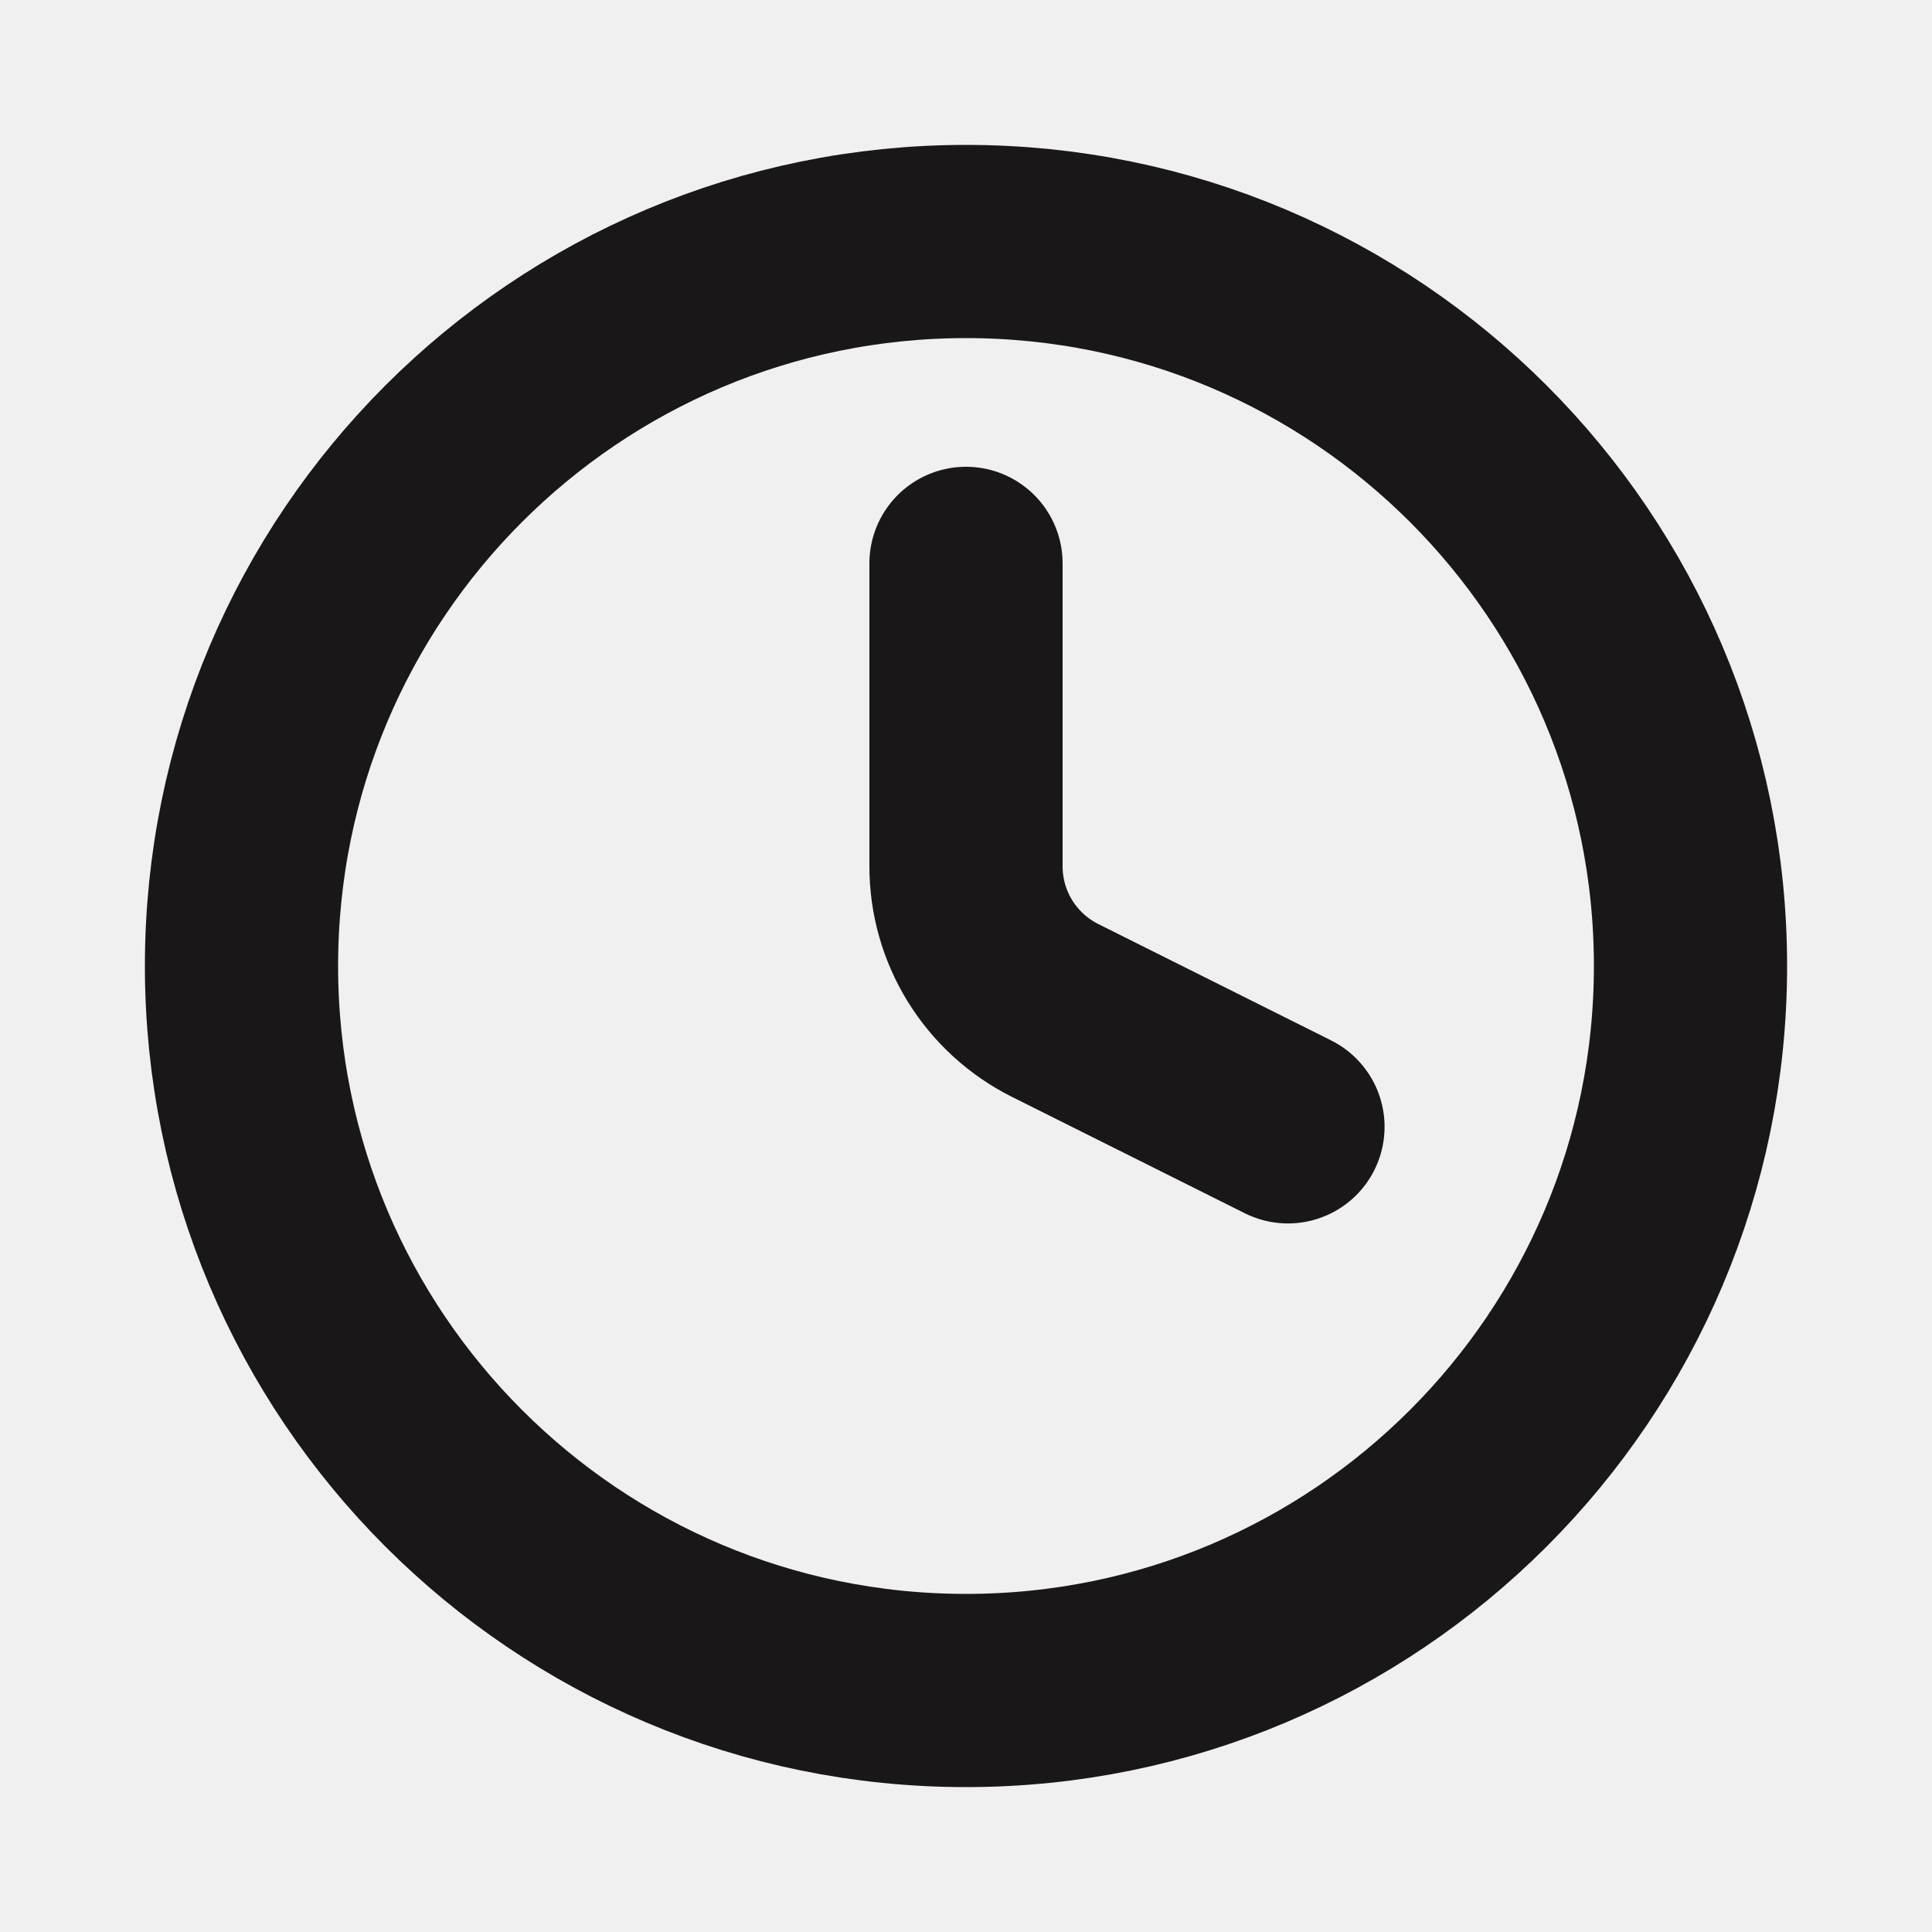
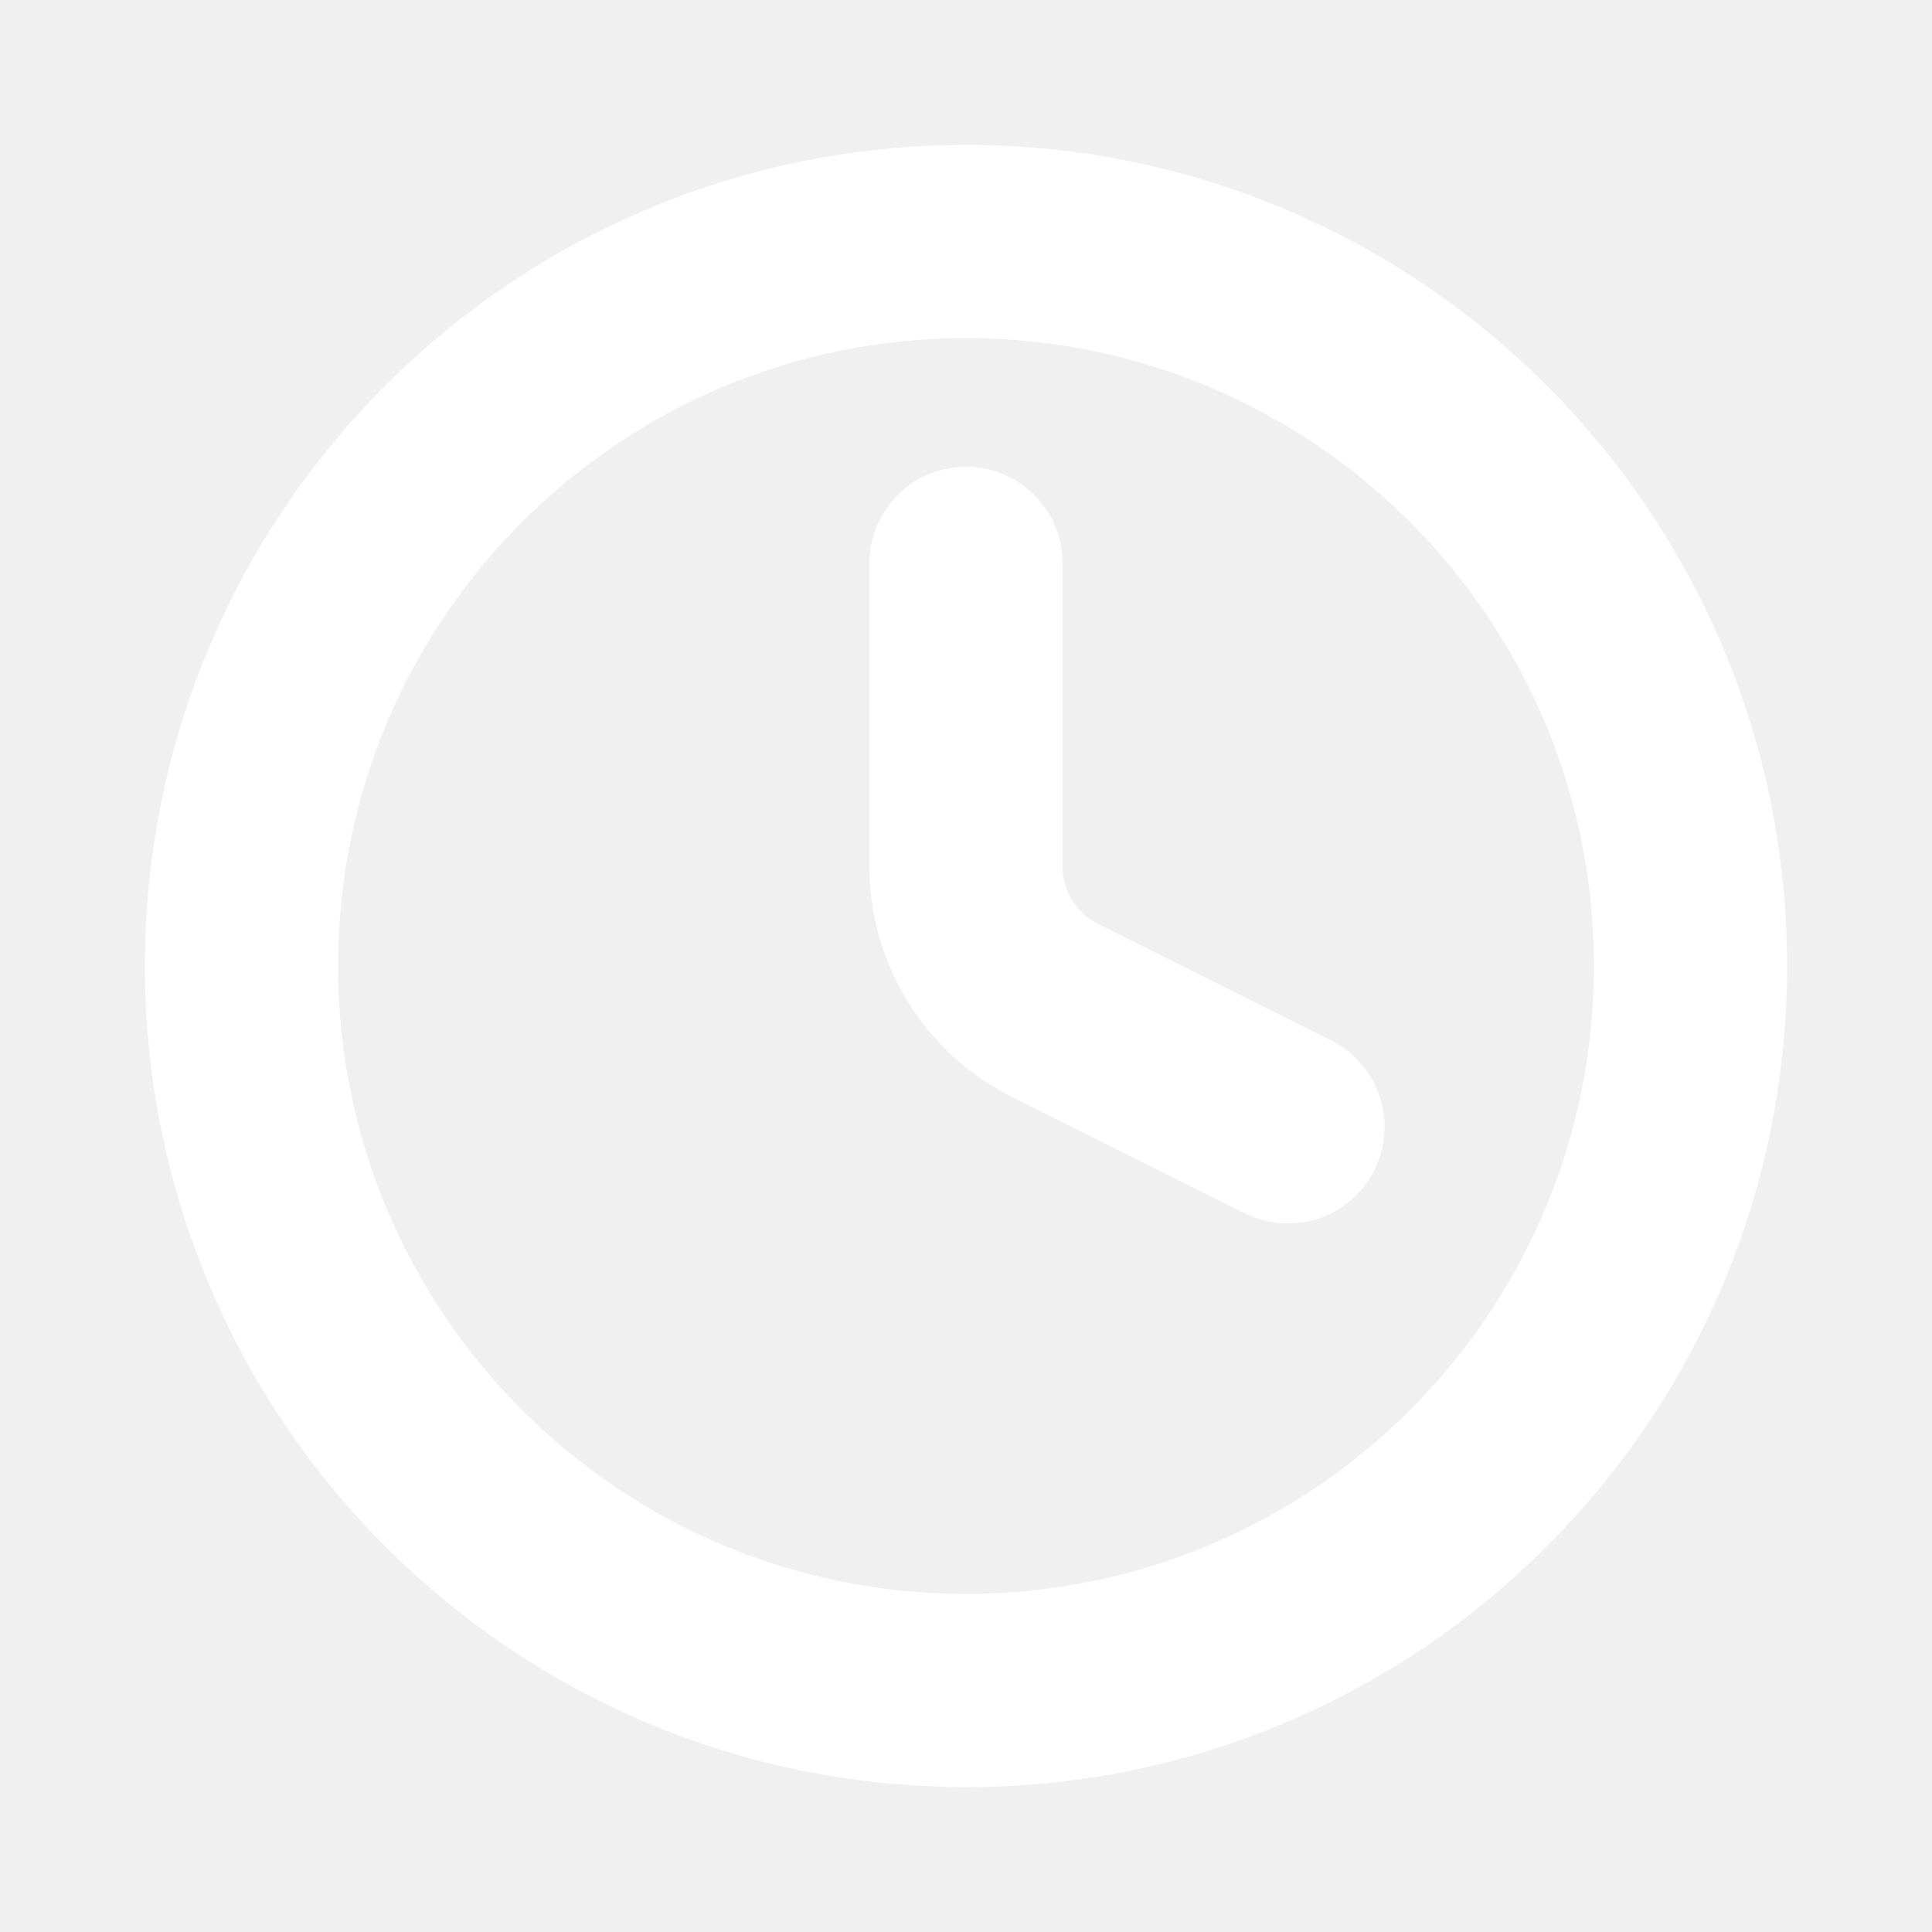
<svg xmlns="http://www.w3.org/2000/svg" width="20" height="20" viewBox="0 0 20 20" fill="none">
-   <path d="M10 17.5C14.142 17.5 17.5 14.142 17.5 10C17.5 5.858 14.142 2.5 10 2.5C5.858 2.5 2.5 5.858 2.5 10C2.5 14.142 5.858 17.5 10 17.5Z" stroke="#1A1719" stroke-width="2" stroke-linecap="round" stroke-linejoin="round" />
-   <path d="M10 5.832V8.969C10 9.278 10.086 9.582 10.249 9.845C10.412 10.108 10.645 10.321 10.922 10.46L13.333 11.665" stroke="#1A1719" stroke-width="2" stroke-linecap="round" stroke-linejoin="round" />
+   <path d="M10 17.5C14.142 17.5 17.5 14.142 17.5 10C17.5 5.858 14.142 2.5 10 2.5C5.858 2.5 2.5 5.858 2.5 10C2.5 14.142 5.858 17.5 10 17.5Z" stroke="#FFFFFF" stroke-width="2" stroke-linecap="round" stroke-linejoin="round" />
+   <path d="M10 5.832V8.969C10 9.278 10.086 9.582 10.249 9.845C10.412 10.108 10.645 10.321 10.922 10.46L13.333 11.665" stroke="#FFFFFF" stroke-width="2" stroke-linecap="round" stroke-linejoin="round" />
</svg>
